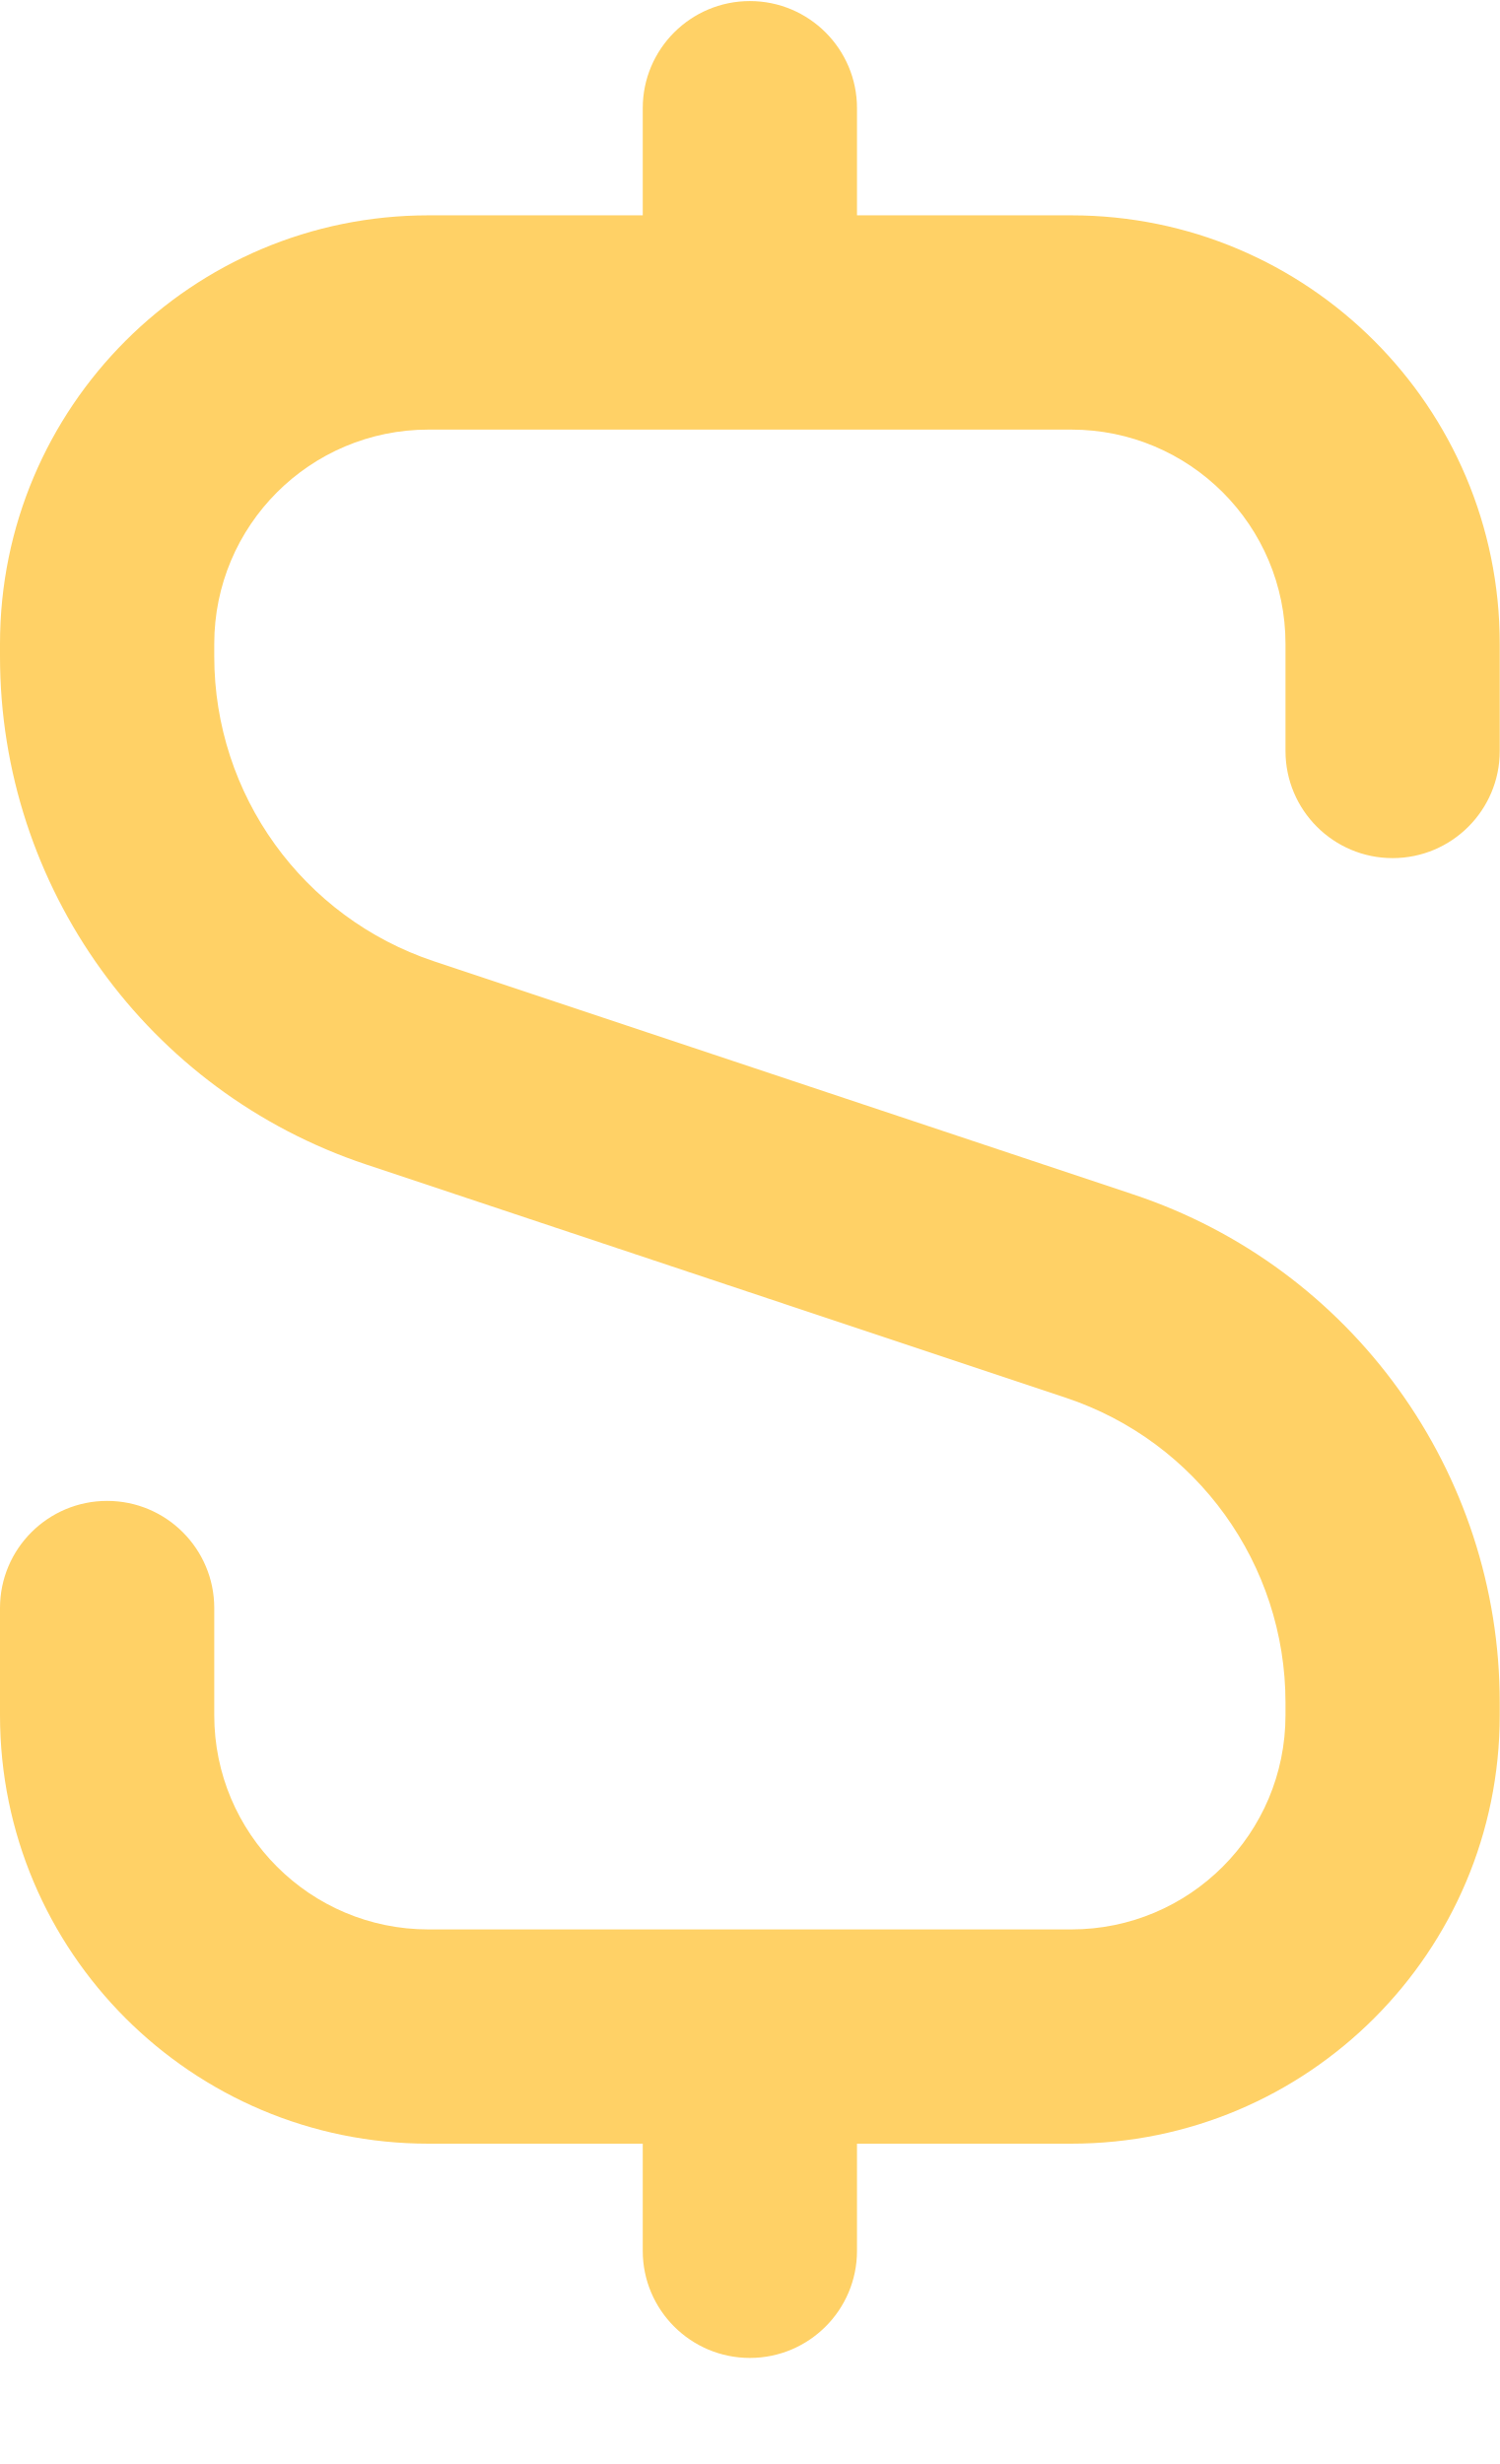
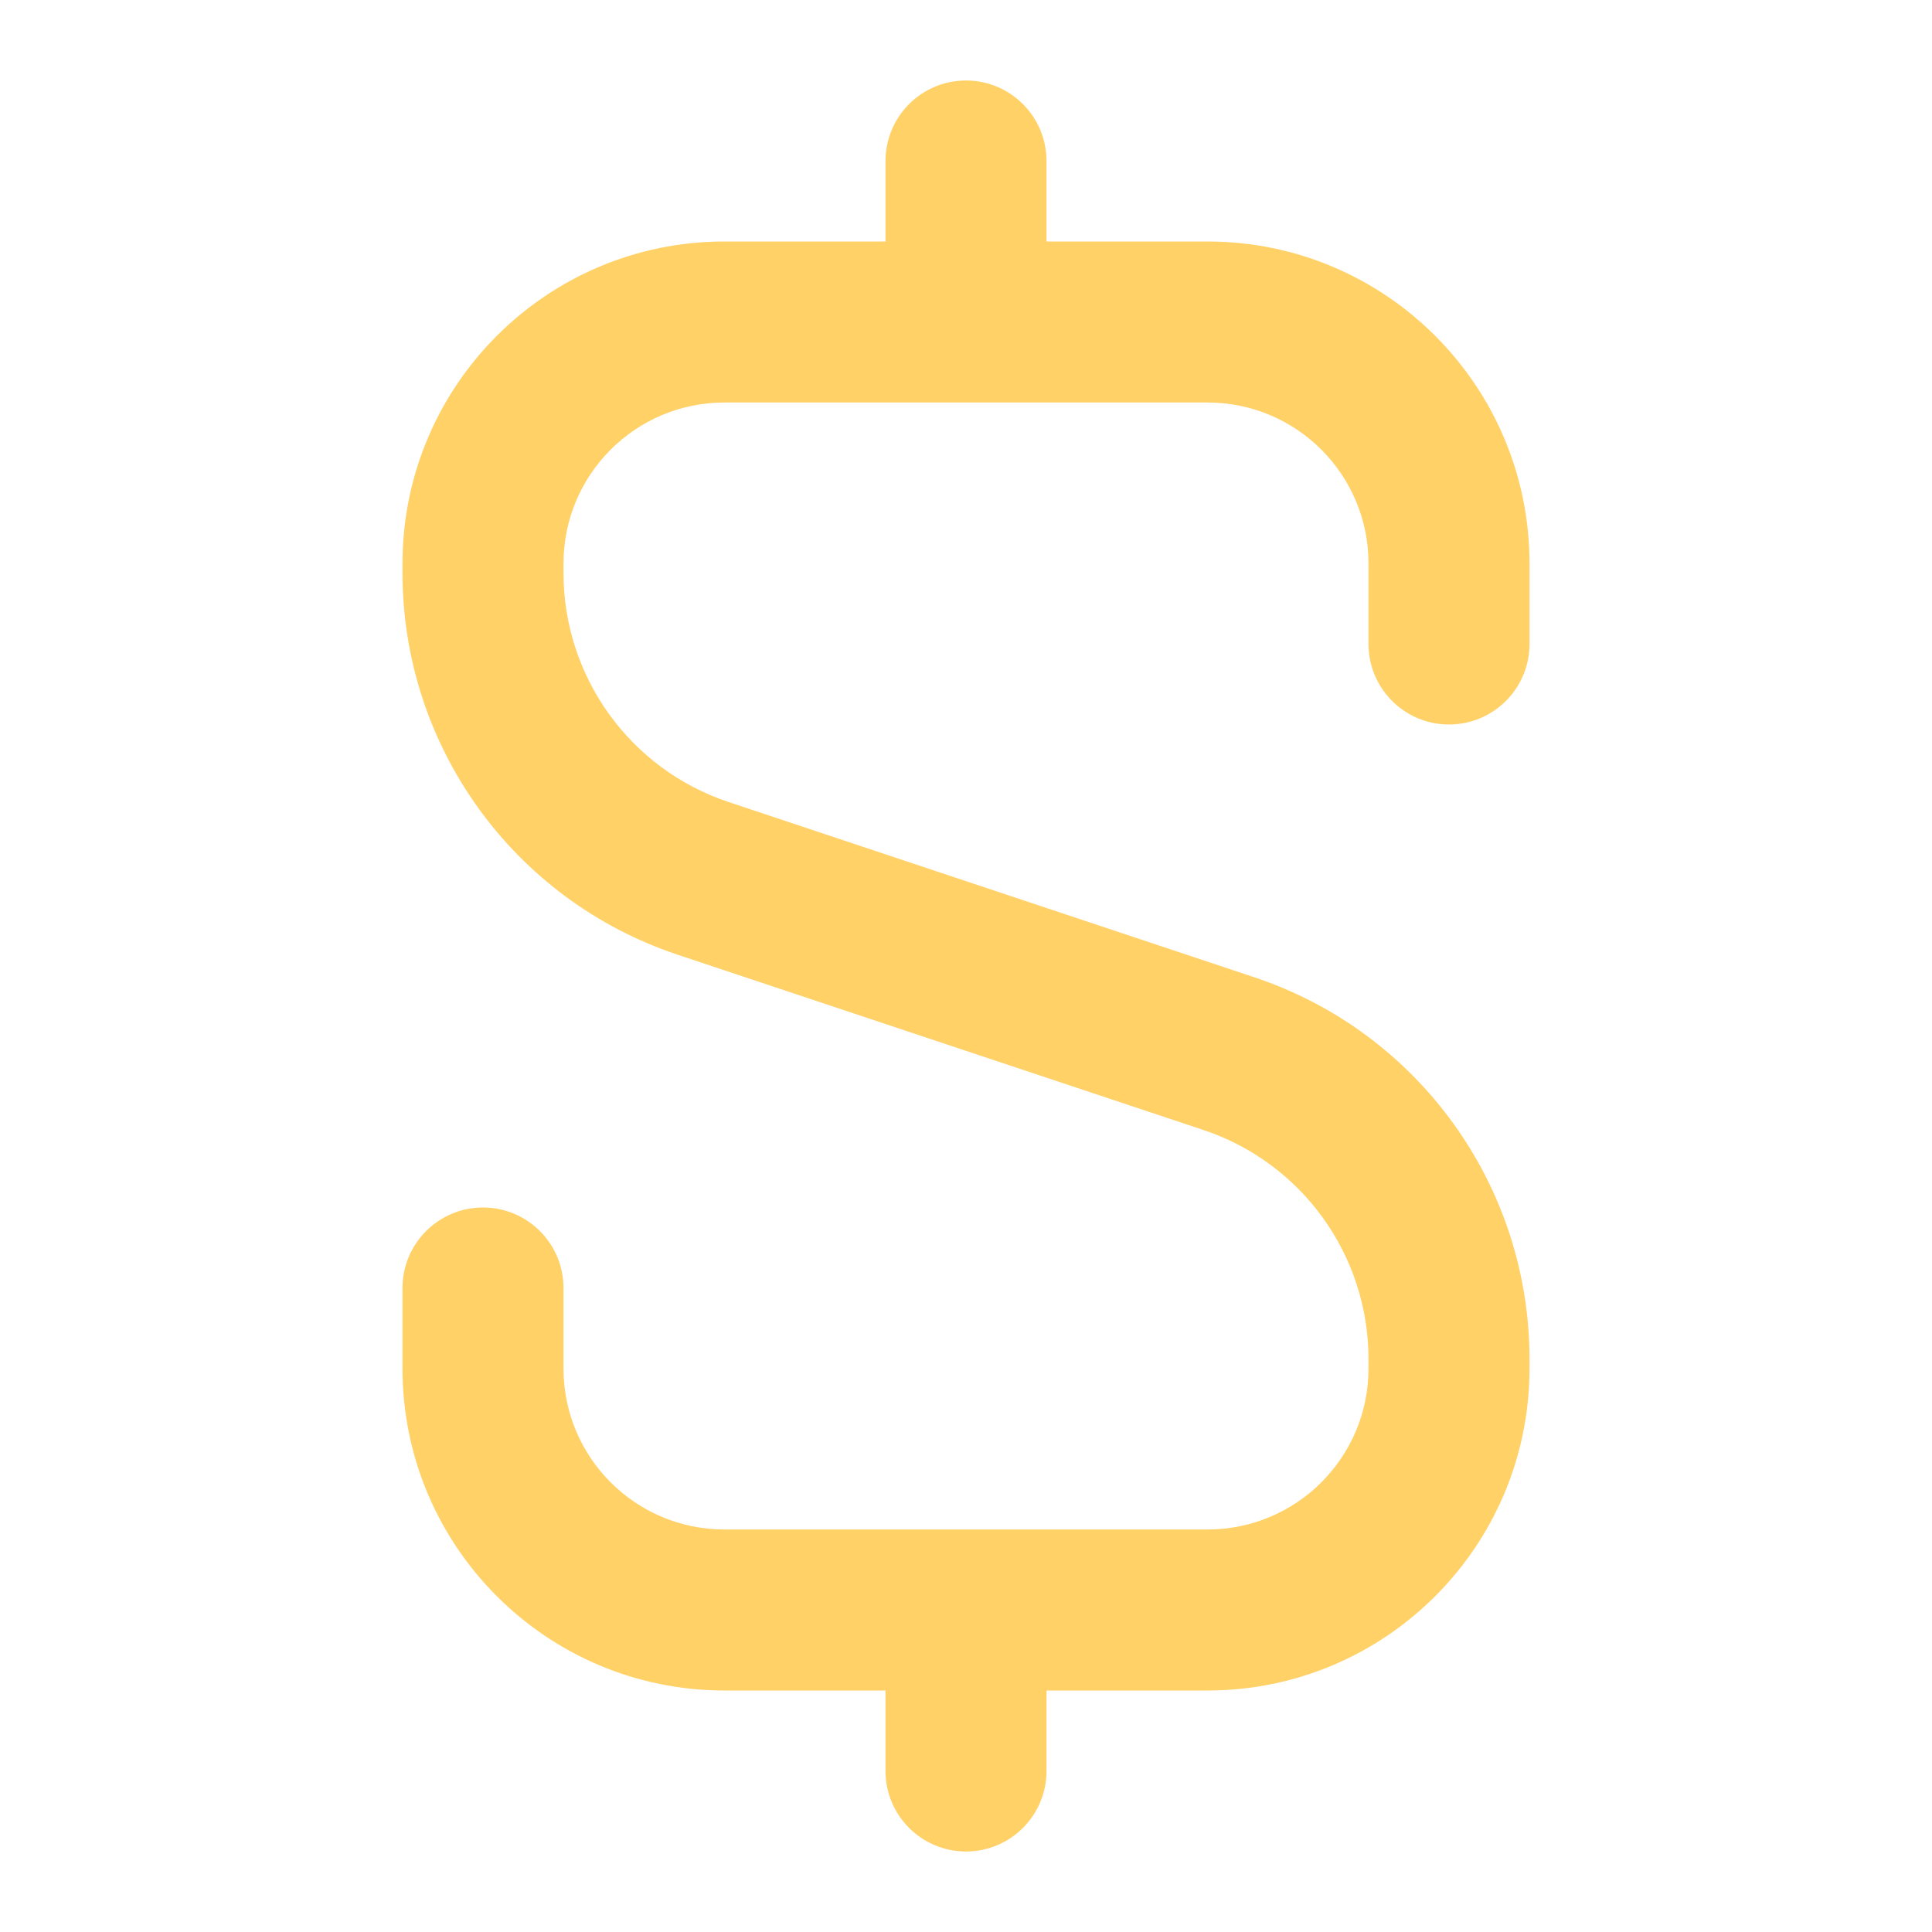
- <svg xmlns="http://www.w3.org/2000/svg" width="14" height="23" viewBox="0 0 14 23" fill="none">
-   <path d="M7 0.01C7.552 0.01 8 0.458 8 1.01V2.01H10C12.209 2.01 14 3.801 14 6.01V7.01C14 7.562 13.552 8.01 13 8.01C12.448 8.01 12 7.562 12 7.01V6.01C12 4.905 11.105 4.01 10 4.01H4C2.895 4.01 2 4.905 2 6.01V6.127C2 7.418 2.826 8.565 4.051 8.973L10.581 11.15C12.623 11.83 14 13.741 14 15.893V16.01C14 18.219 12.209 20.01 10 20.01H8V21.01C8 21.562 7.552 22.01 7 22.01C6.448 22.01 6 21.562 6 21.01V20.01H4C1.791 20.01 0 18.219 0 16.01V15.01C0 14.458 0.448 14.01 1 14.01C1.552 14.01 2 14.458 2 15.01V16.01C2 17.115 2.895 18.01 4 18.01H10C11.105 18.01 12 17.115 12 16.01V15.893C12 14.602 11.174 13.455 9.949 13.047L3.419 10.87C1.377 10.19 0 8.279 0 6.127V6.01C0 3.801 1.791 2.01 4 2.01H6V1.01C6 0.458 6.448 0.01 7 0.01Z" fill="#FFD166" />
+ <svg xmlns="http://www.w3.org/2000/svg" width="24" height="24" viewBox="0 0 24 24" fill="none">
+   <path d="M12 1C12.552 1 13 1.448 13 2V3H15C17.209 3 19 4.791 19 7V8C19 8.552 18.552 9 18 9C17.448 9 17 8.552 17 8V7C17 5.895 16.105 5 15 5H9C7.895 5 7 5.895 7 7V7.117C7 8.408 7.826 9.555 9.051 9.963L15.581 12.14C17.623 12.82 19 14.731 19 16.883V17C19 19.209 17.209 21 15 21H13V22C13 22.552 12.552 23 12 23C11.448 23 11 22.552 11 22V21H9C6.791 21 5 19.209 5 17V16C5 15.448 5.448 15 6 15C6.552 15 7 15.448 7 16V17C7 18.105 7.895 19 9 19H15C16.105 19 17 18.105 17 17V16.883C17 15.592 16.174 14.445 14.949 14.037L8.419 11.86C6.377 11.18 5 9.269 5 7.117V7C5 4.791 6.791 3 9 3H11V2C11 1.448 11.448 1 12 1Z" fill="#FFD166" />
</svg>
